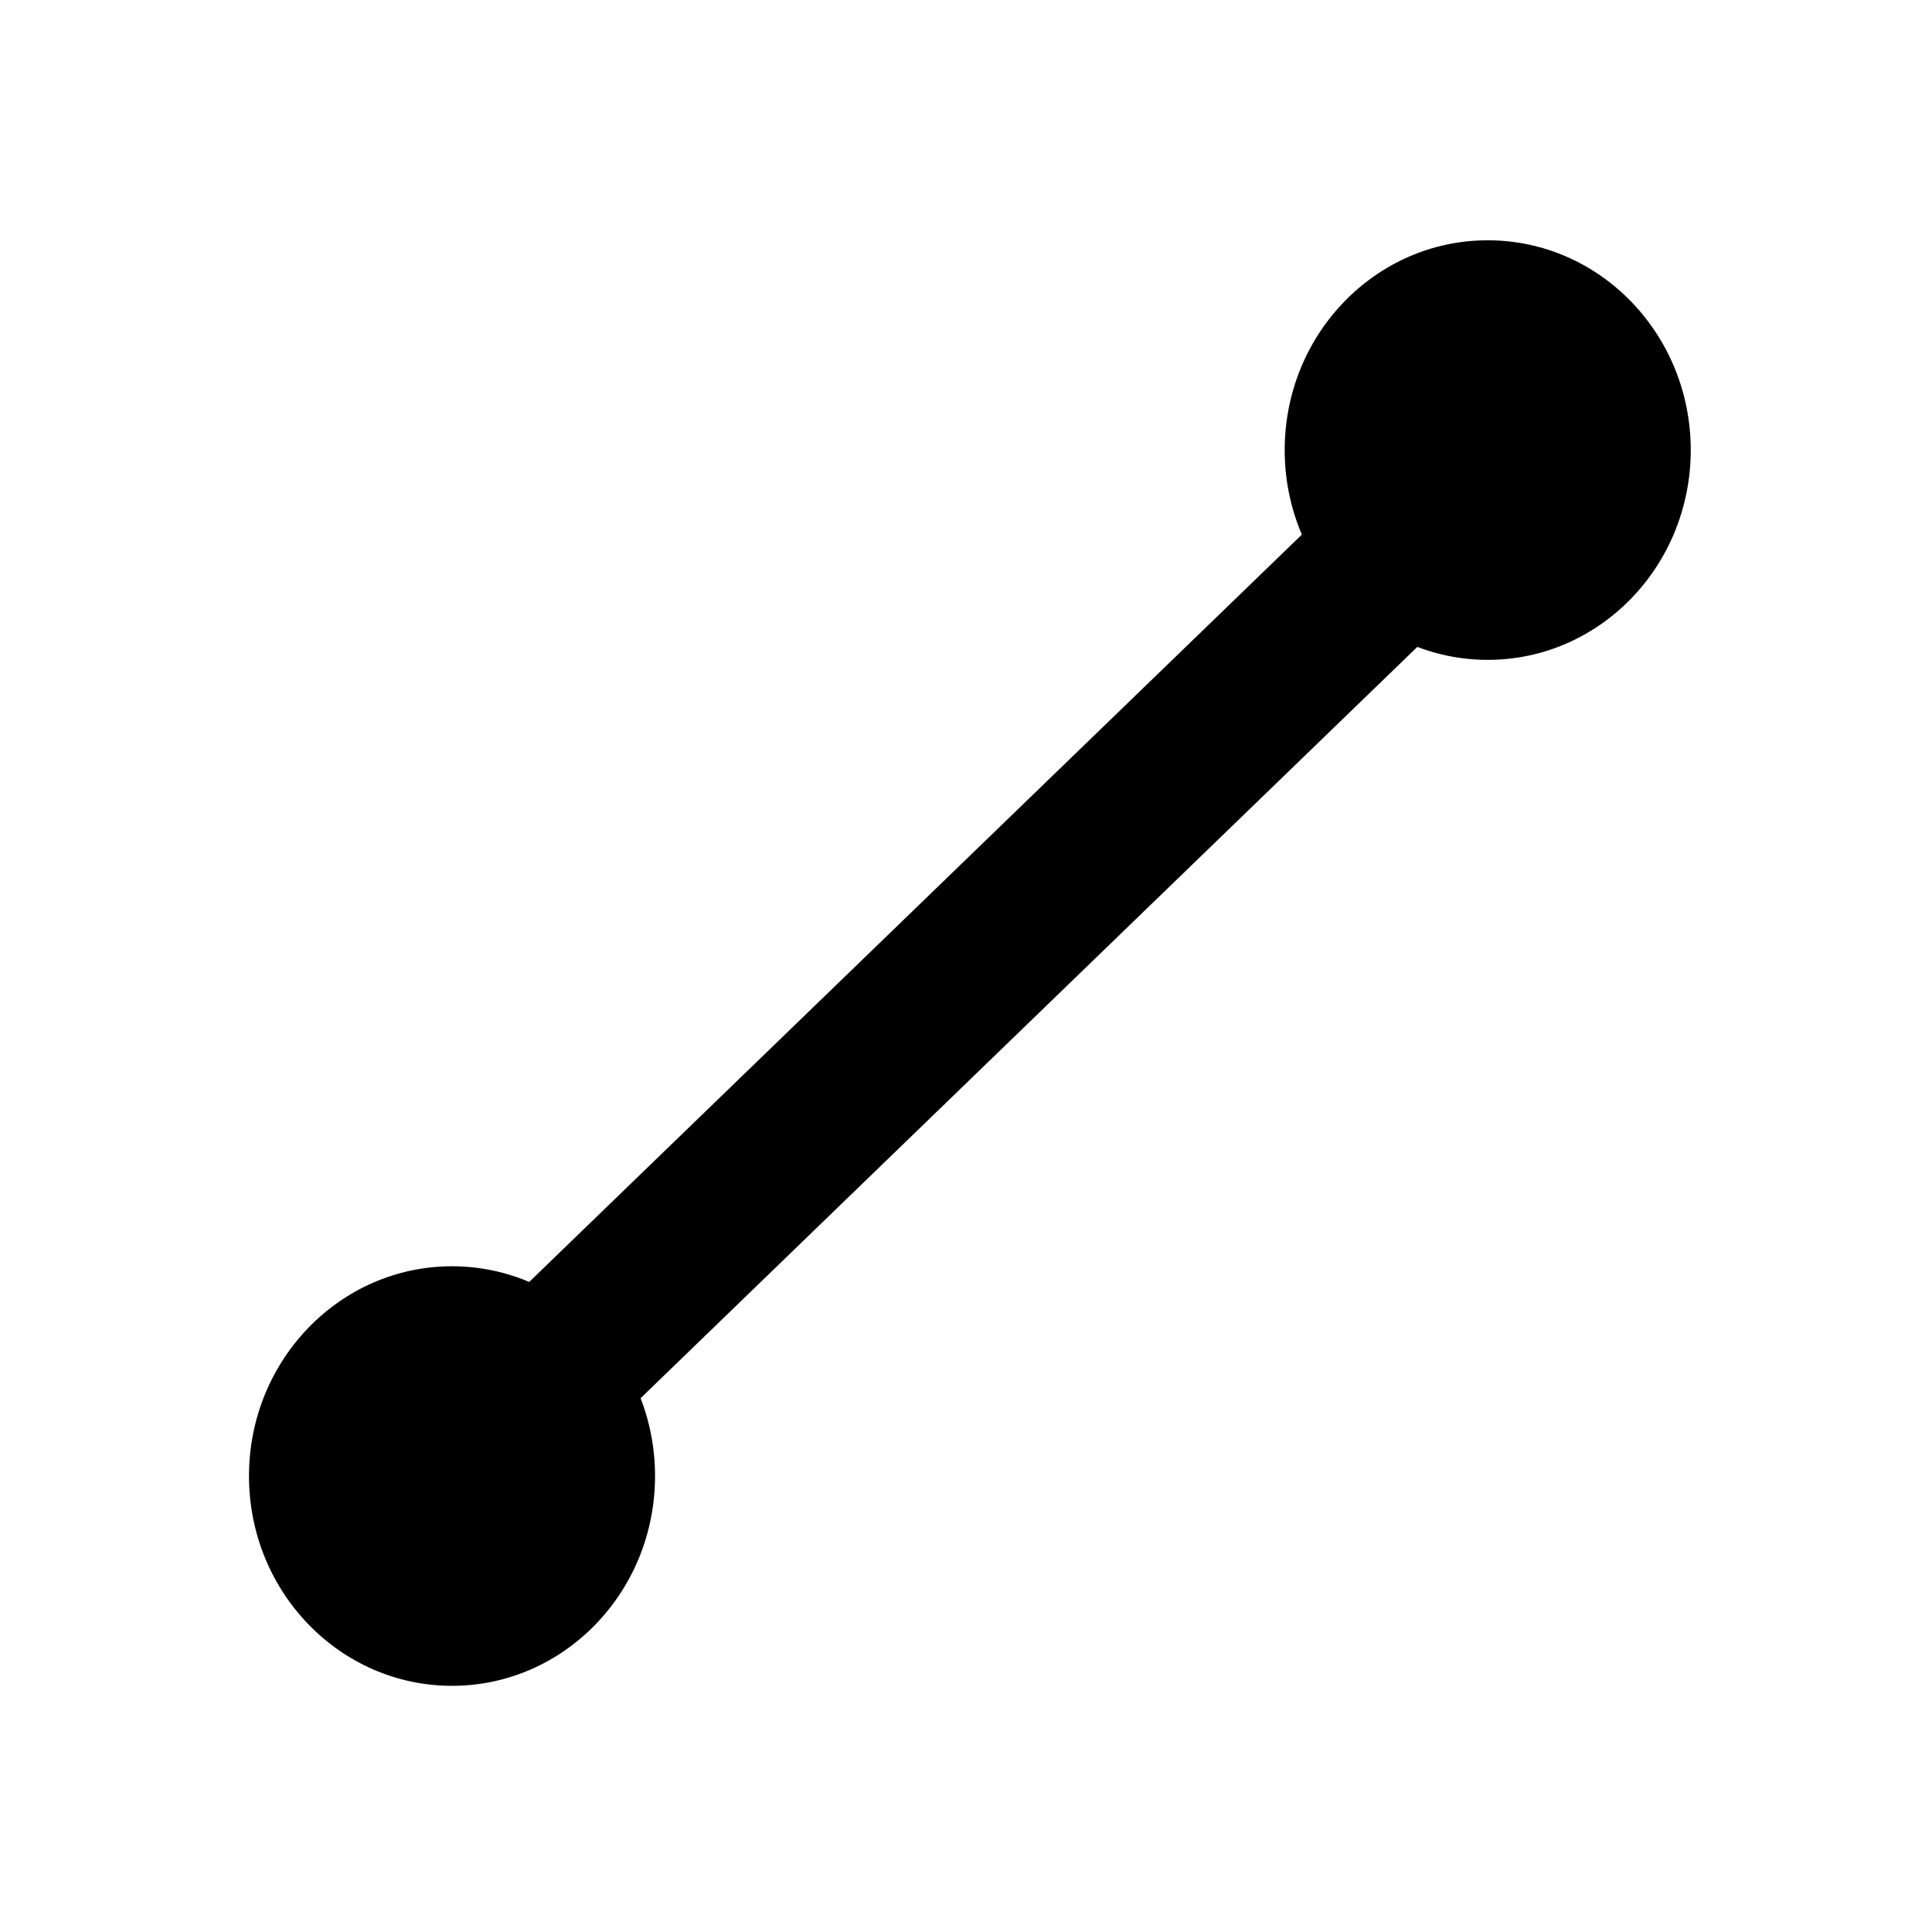
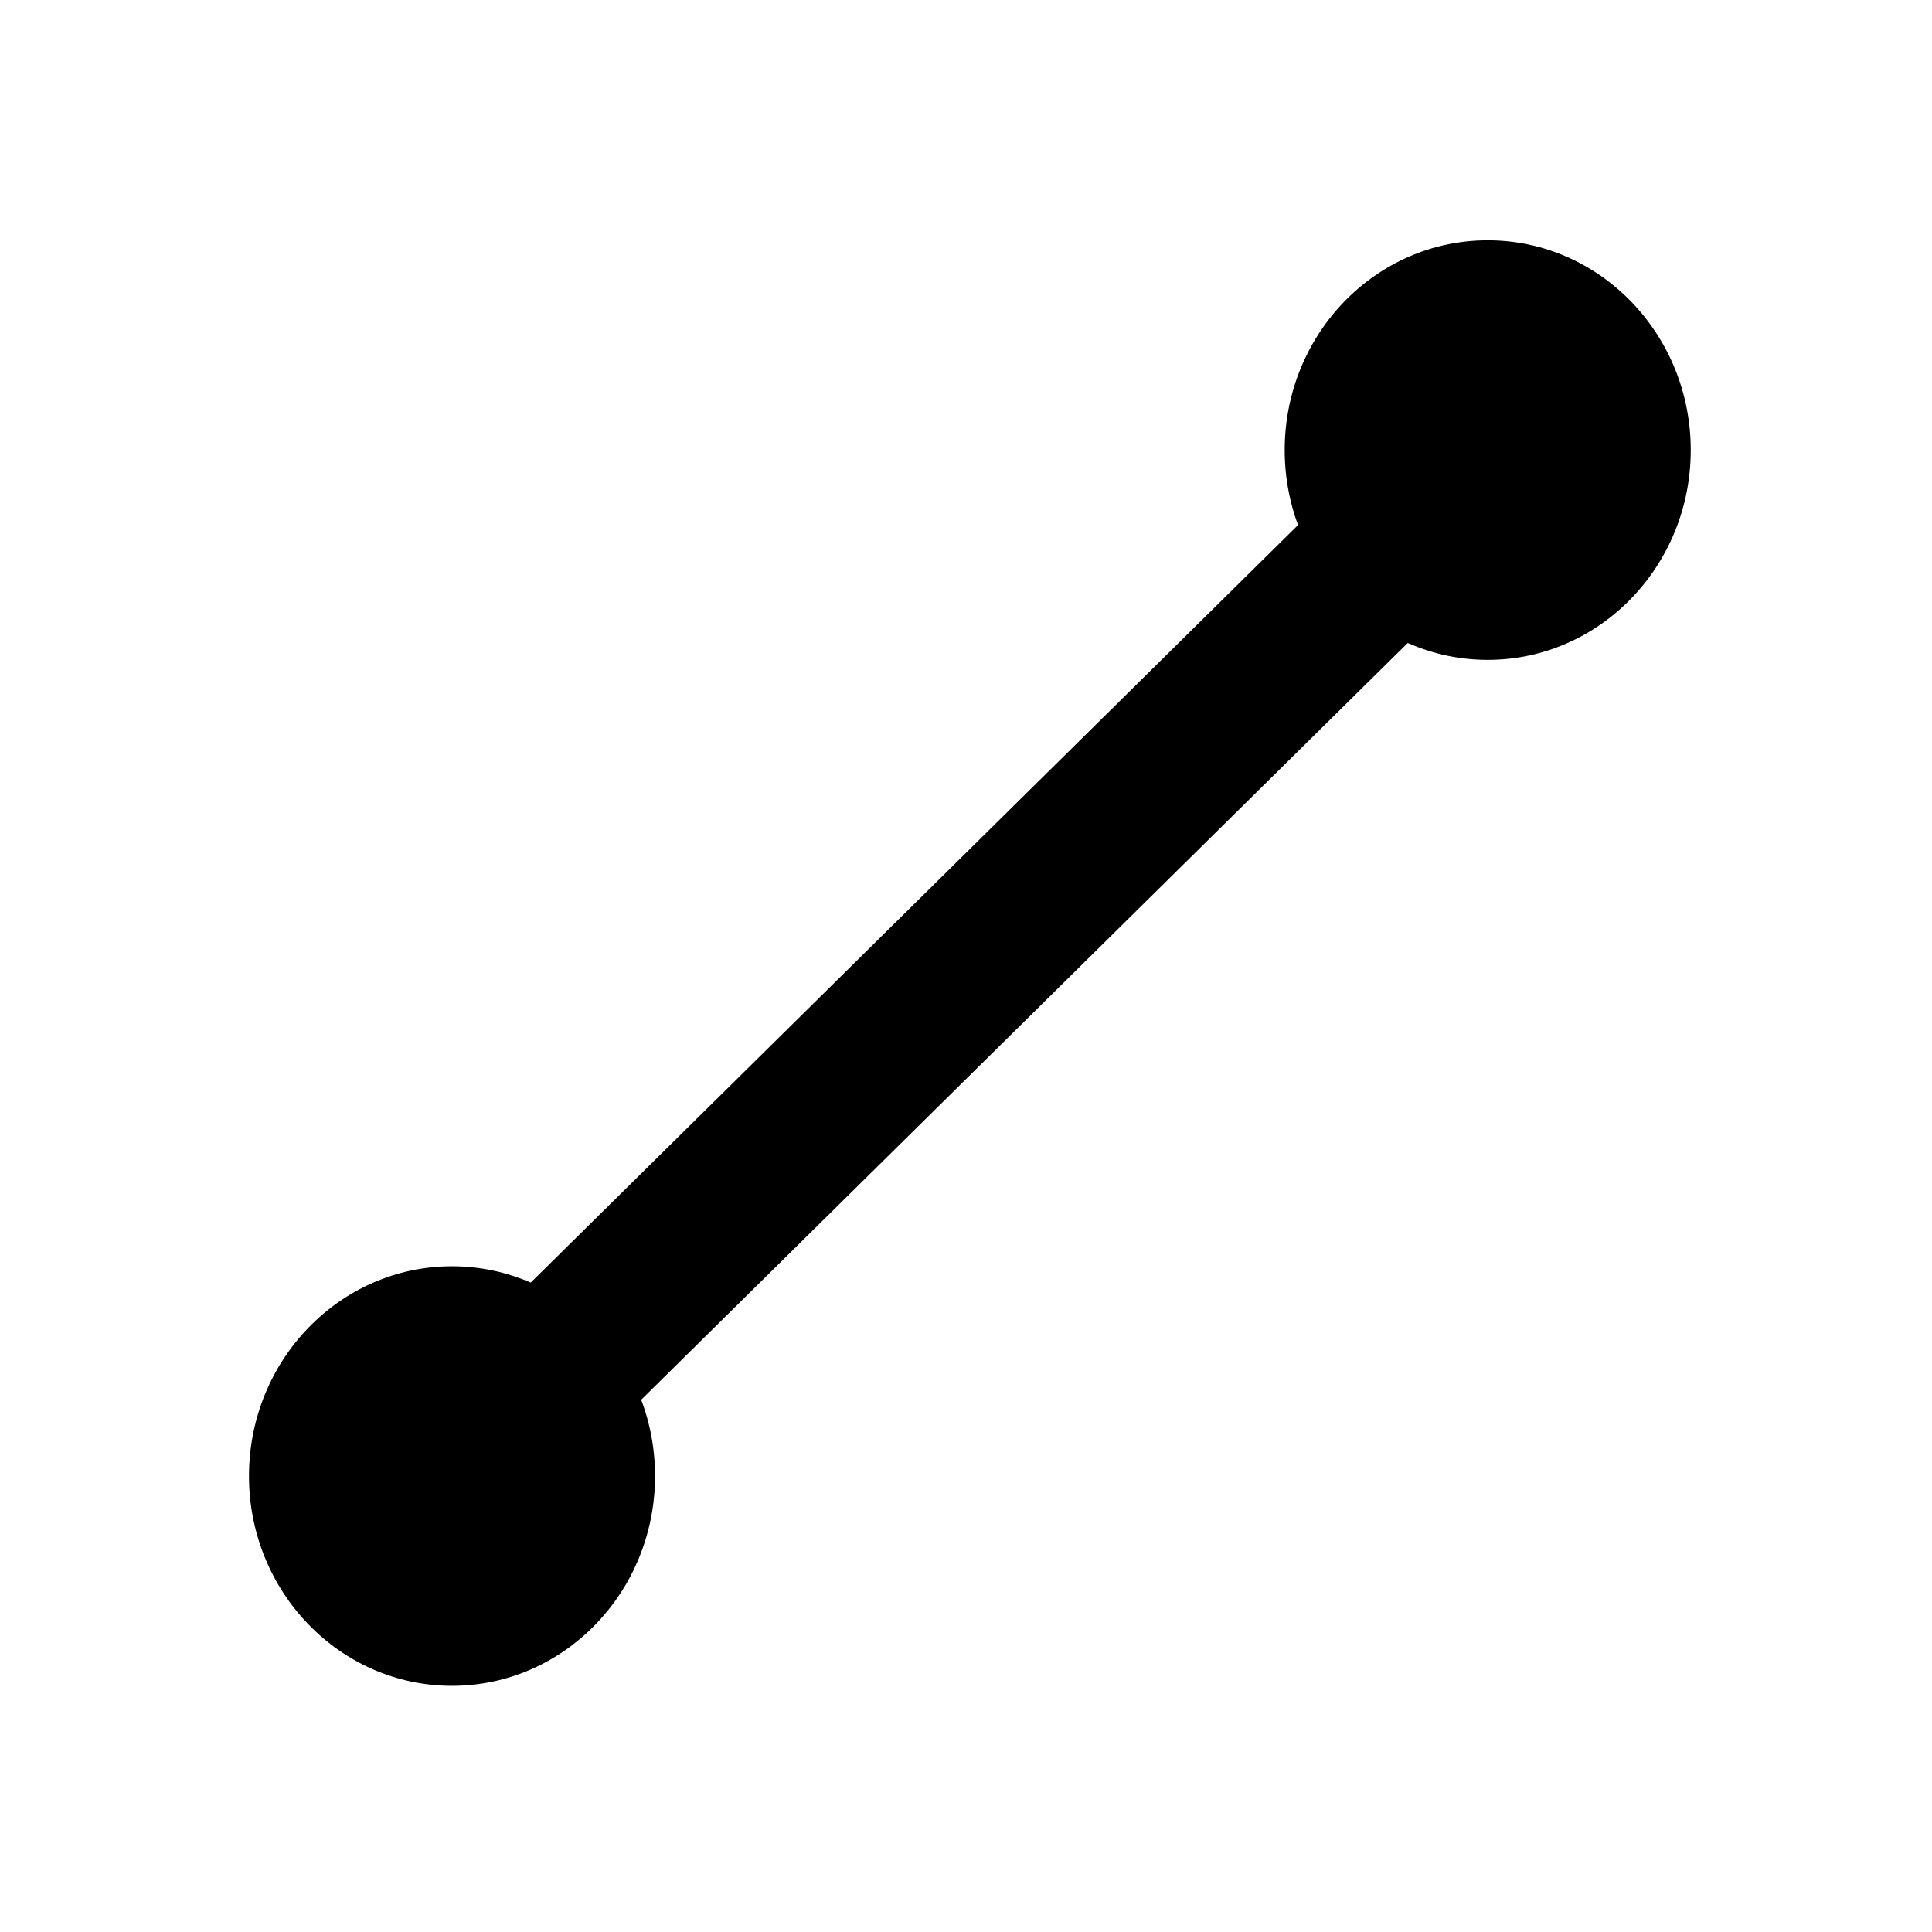
<svg xmlns="http://www.w3.org/2000/svg" width="24" height="24" viewBox="0 0 24 24" version="1.1" id="svg6">
  <defs id="defs10" />
  <path d="M0 0h24v24H0z" fill="none" id="path2" />
  <g id="layer2" style="display:inline">
    <ellipse style="fill:#000000;fill-opacity:1;stroke:none;stroke-width:2;stroke-linejoin:miter;stroke-miterlimit:4;stroke-dasharray:none;stroke-dashoffset:0;stroke-opacity:1" id="path10" cx="5.615" cy="18.336" rx="2.522" ry="2.606" />
    <ellipse style="display:inline;fill:#000000;fill-opacity:1;stroke:none;stroke-width:2;stroke-linejoin:miter;stroke-miterlimit:4;stroke-dasharray:none;stroke-dashoffset:0;stroke-opacity:1" id="path10-4" cx="18.481" cy="5.591" rx="2.522" ry="2.606" />
-     <path style="fill:none;stroke:#000000;stroke-width:2;stroke-linecap:butt;stroke-linejoin:miter;stroke-miterlimit:4;stroke-dasharray:none;stroke-opacity:1" d="M 5.537,18.319 18.696,5.591" id="path27" />
+     <rect style="fill:#000000;fill-opacity:1;stroke:none;stroke-width:2;stroke-linejoin:miter;stroke-miterlimit:4;stroke-dasharray:none;stroke-dashoffset:0;stroke-opacity:1" id="rect6357" width="2" height="20" x="15.97" y="-10.109" transform="rotate(45.3668)" />
  </g>
</svg>
